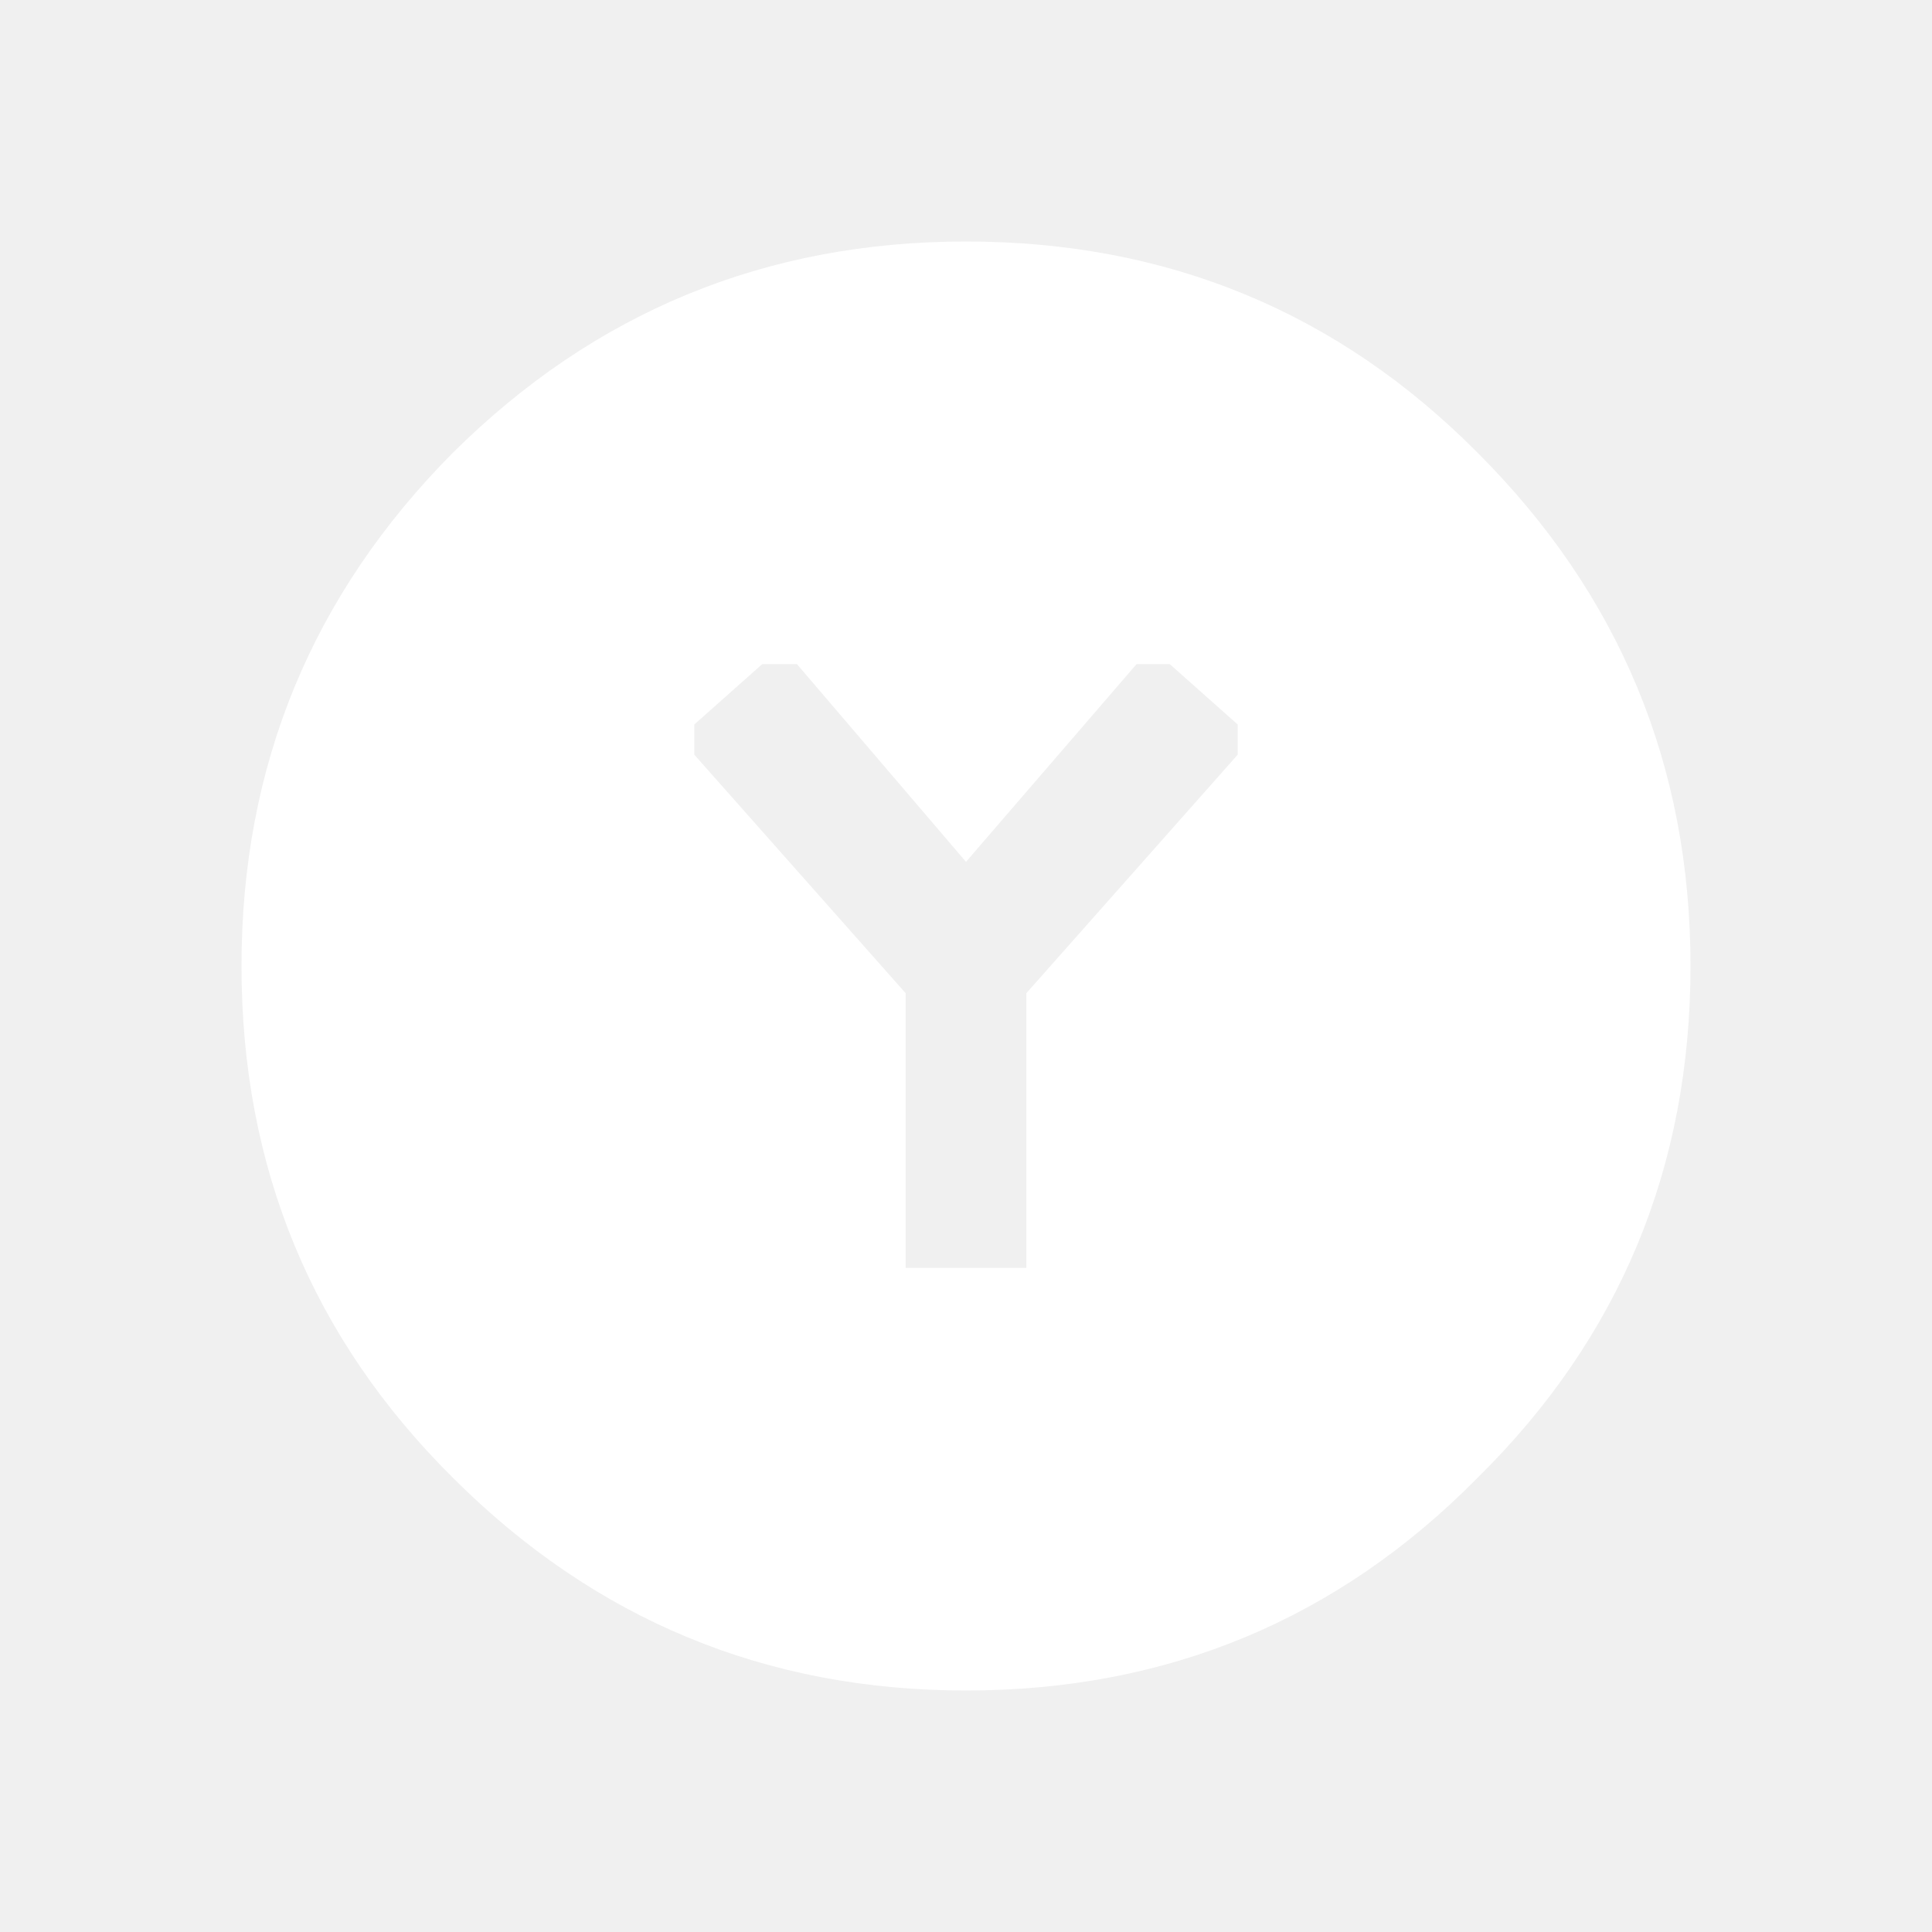
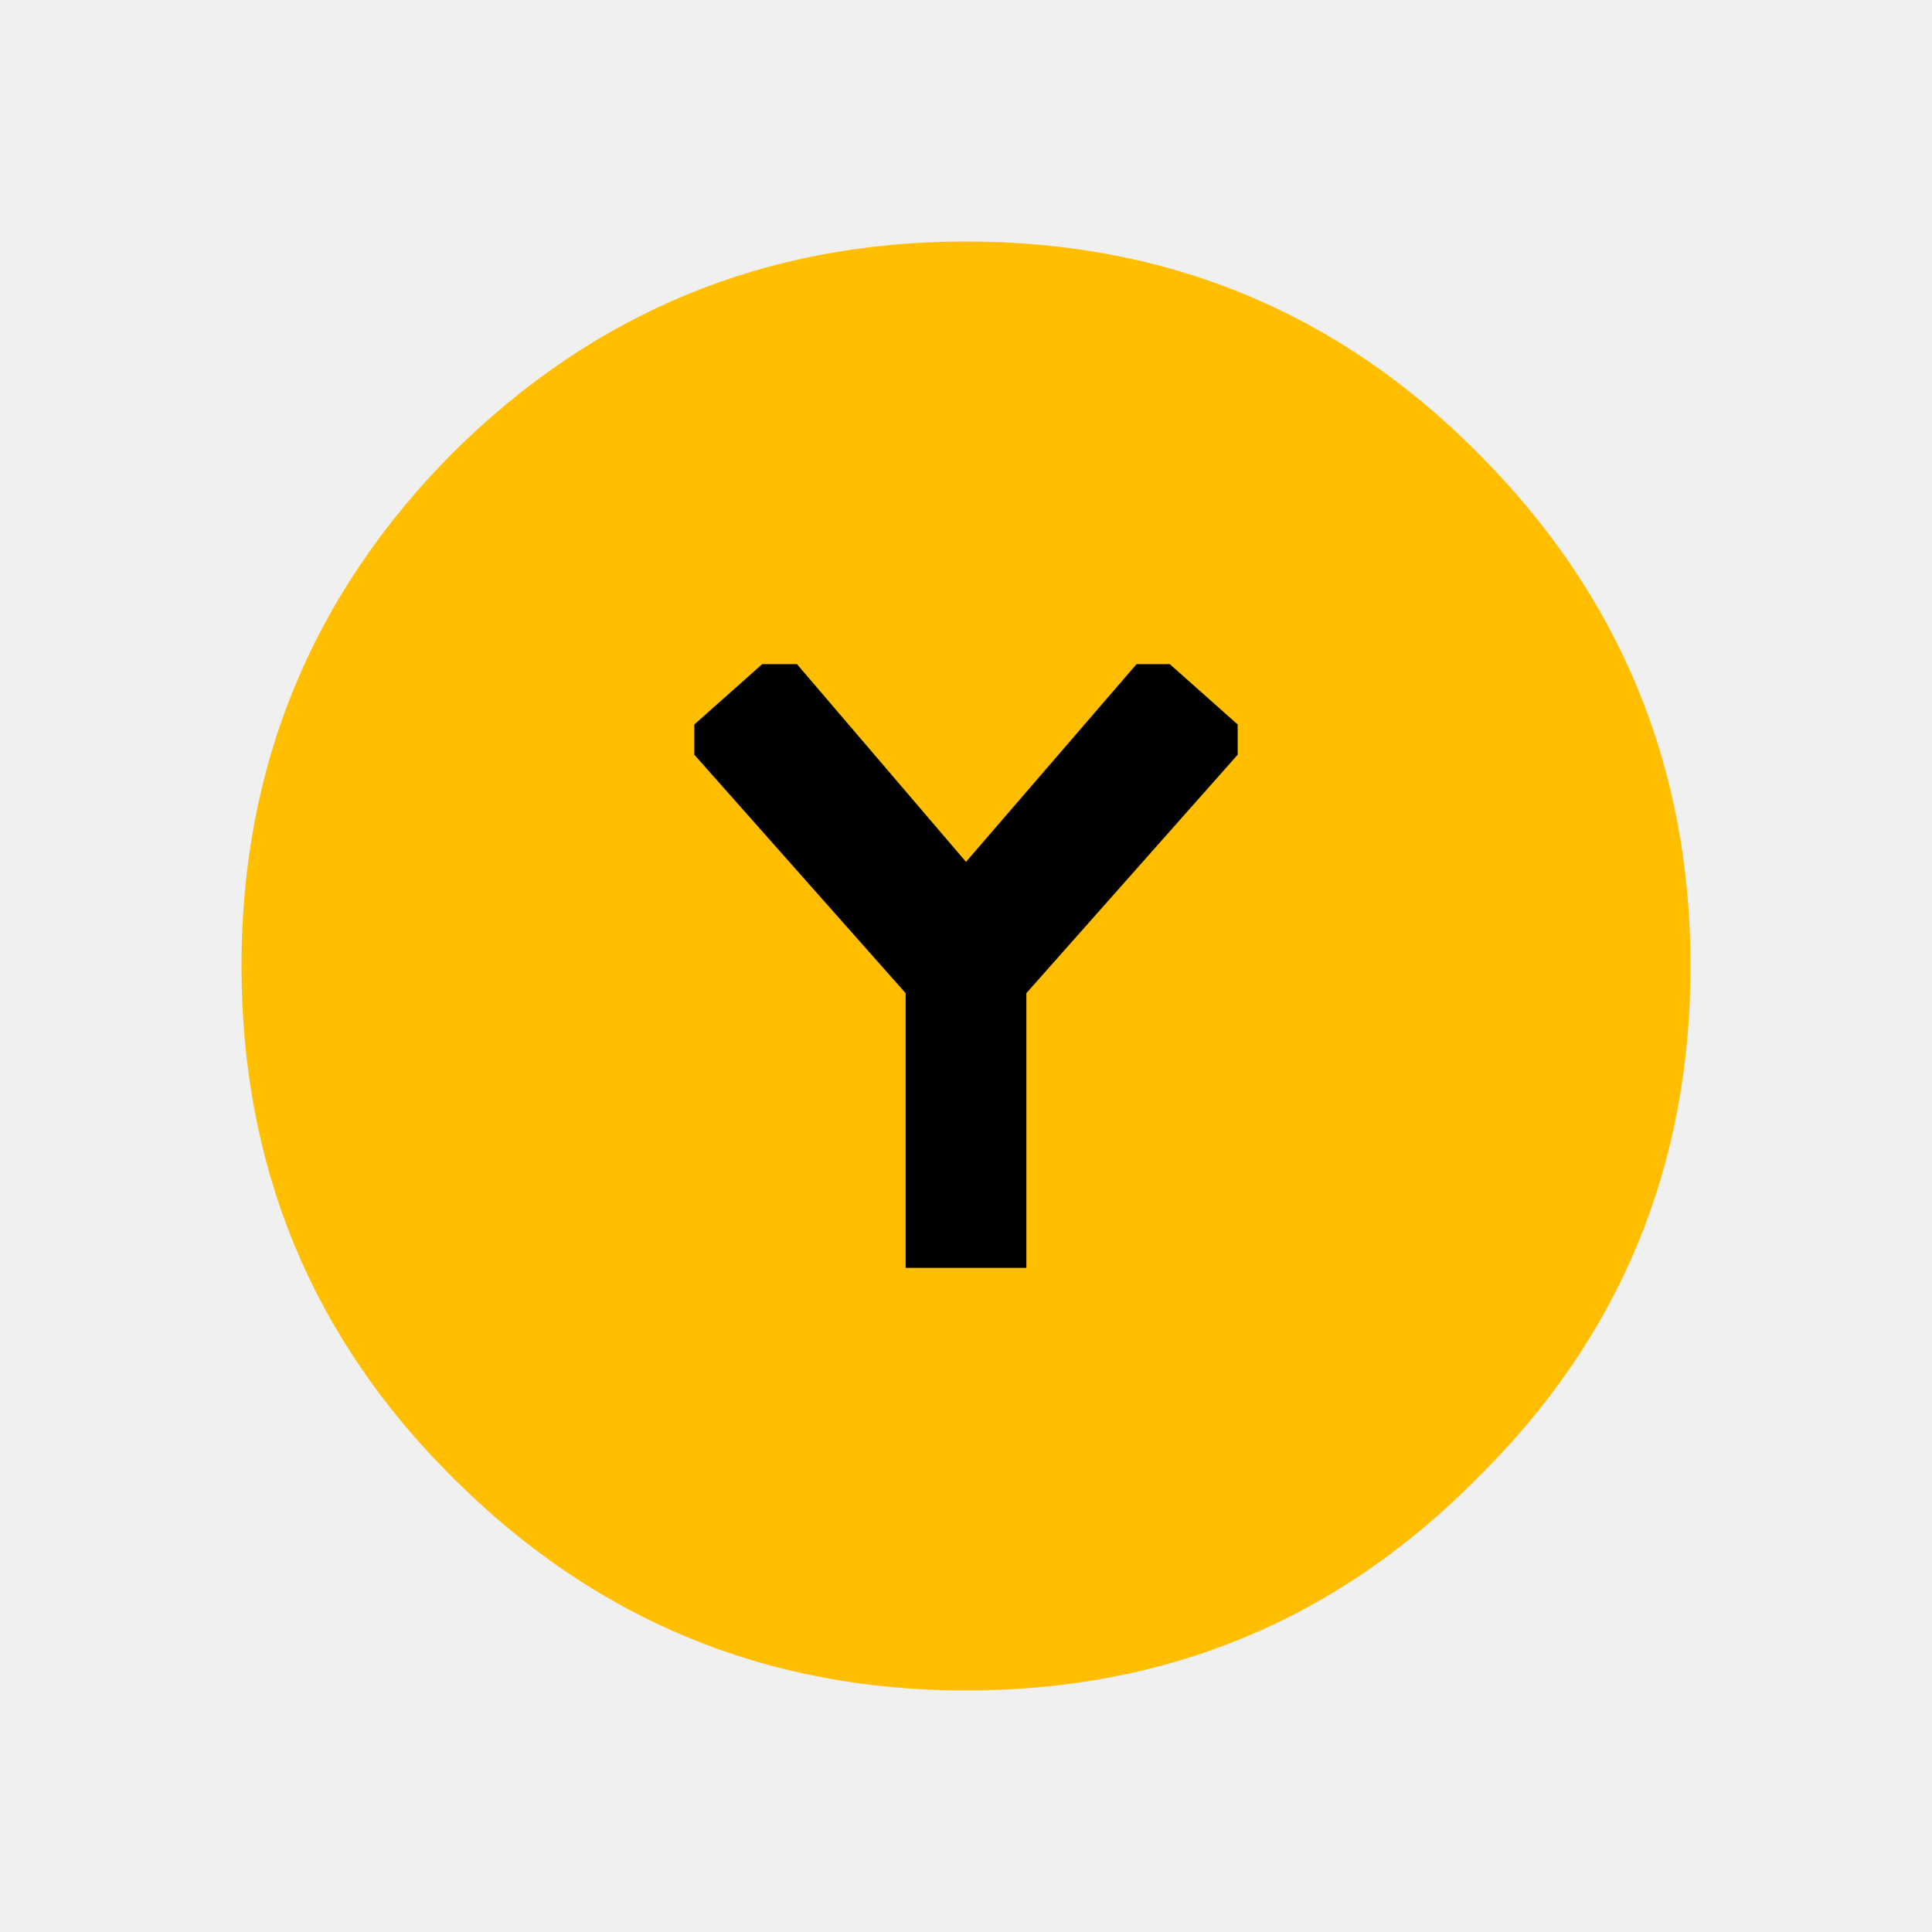
<svg xmlns="http://www.w3.org/2000/svg" width="64" height="64">
  <defs />
  <g>
-     <path stroke="none" fill="#FFFFFF" d="M56 32 Q56 42 48.95 48.95 42 56 32 56 22.05 56 15 48.95 8 42 8 32 8 22.05 15 15 22.05 8 32 8 42 8 48.95 15 56 22.05 56 32 M23 25 L30 32.9 30 42 34 42 34 32.9 41 25 41 24 38.75 22 37.65 22 32 28.55 26.4 22 25.25 22 23 24 23 25" />
+     <path stroke="none" fill="#FFBF00" d="M56 32 Q56 42 48.95 48.95 42 56 32 56 22.05 56 15 48.95 8 42 8 32 8 22.05 15 15 22.05 8 32 8 42 8 48.95 15 56 22.05 56 32" />
+     <path stroke="none" fill="#000000" d="M23 25 L30 32.9 30 42 34 42 34 32.9 41 25 41 24 38.75 22 37.65 22 32 28.55 26.4 22 25.25 22 23 24 23 25" />
  </g>
</svg>
